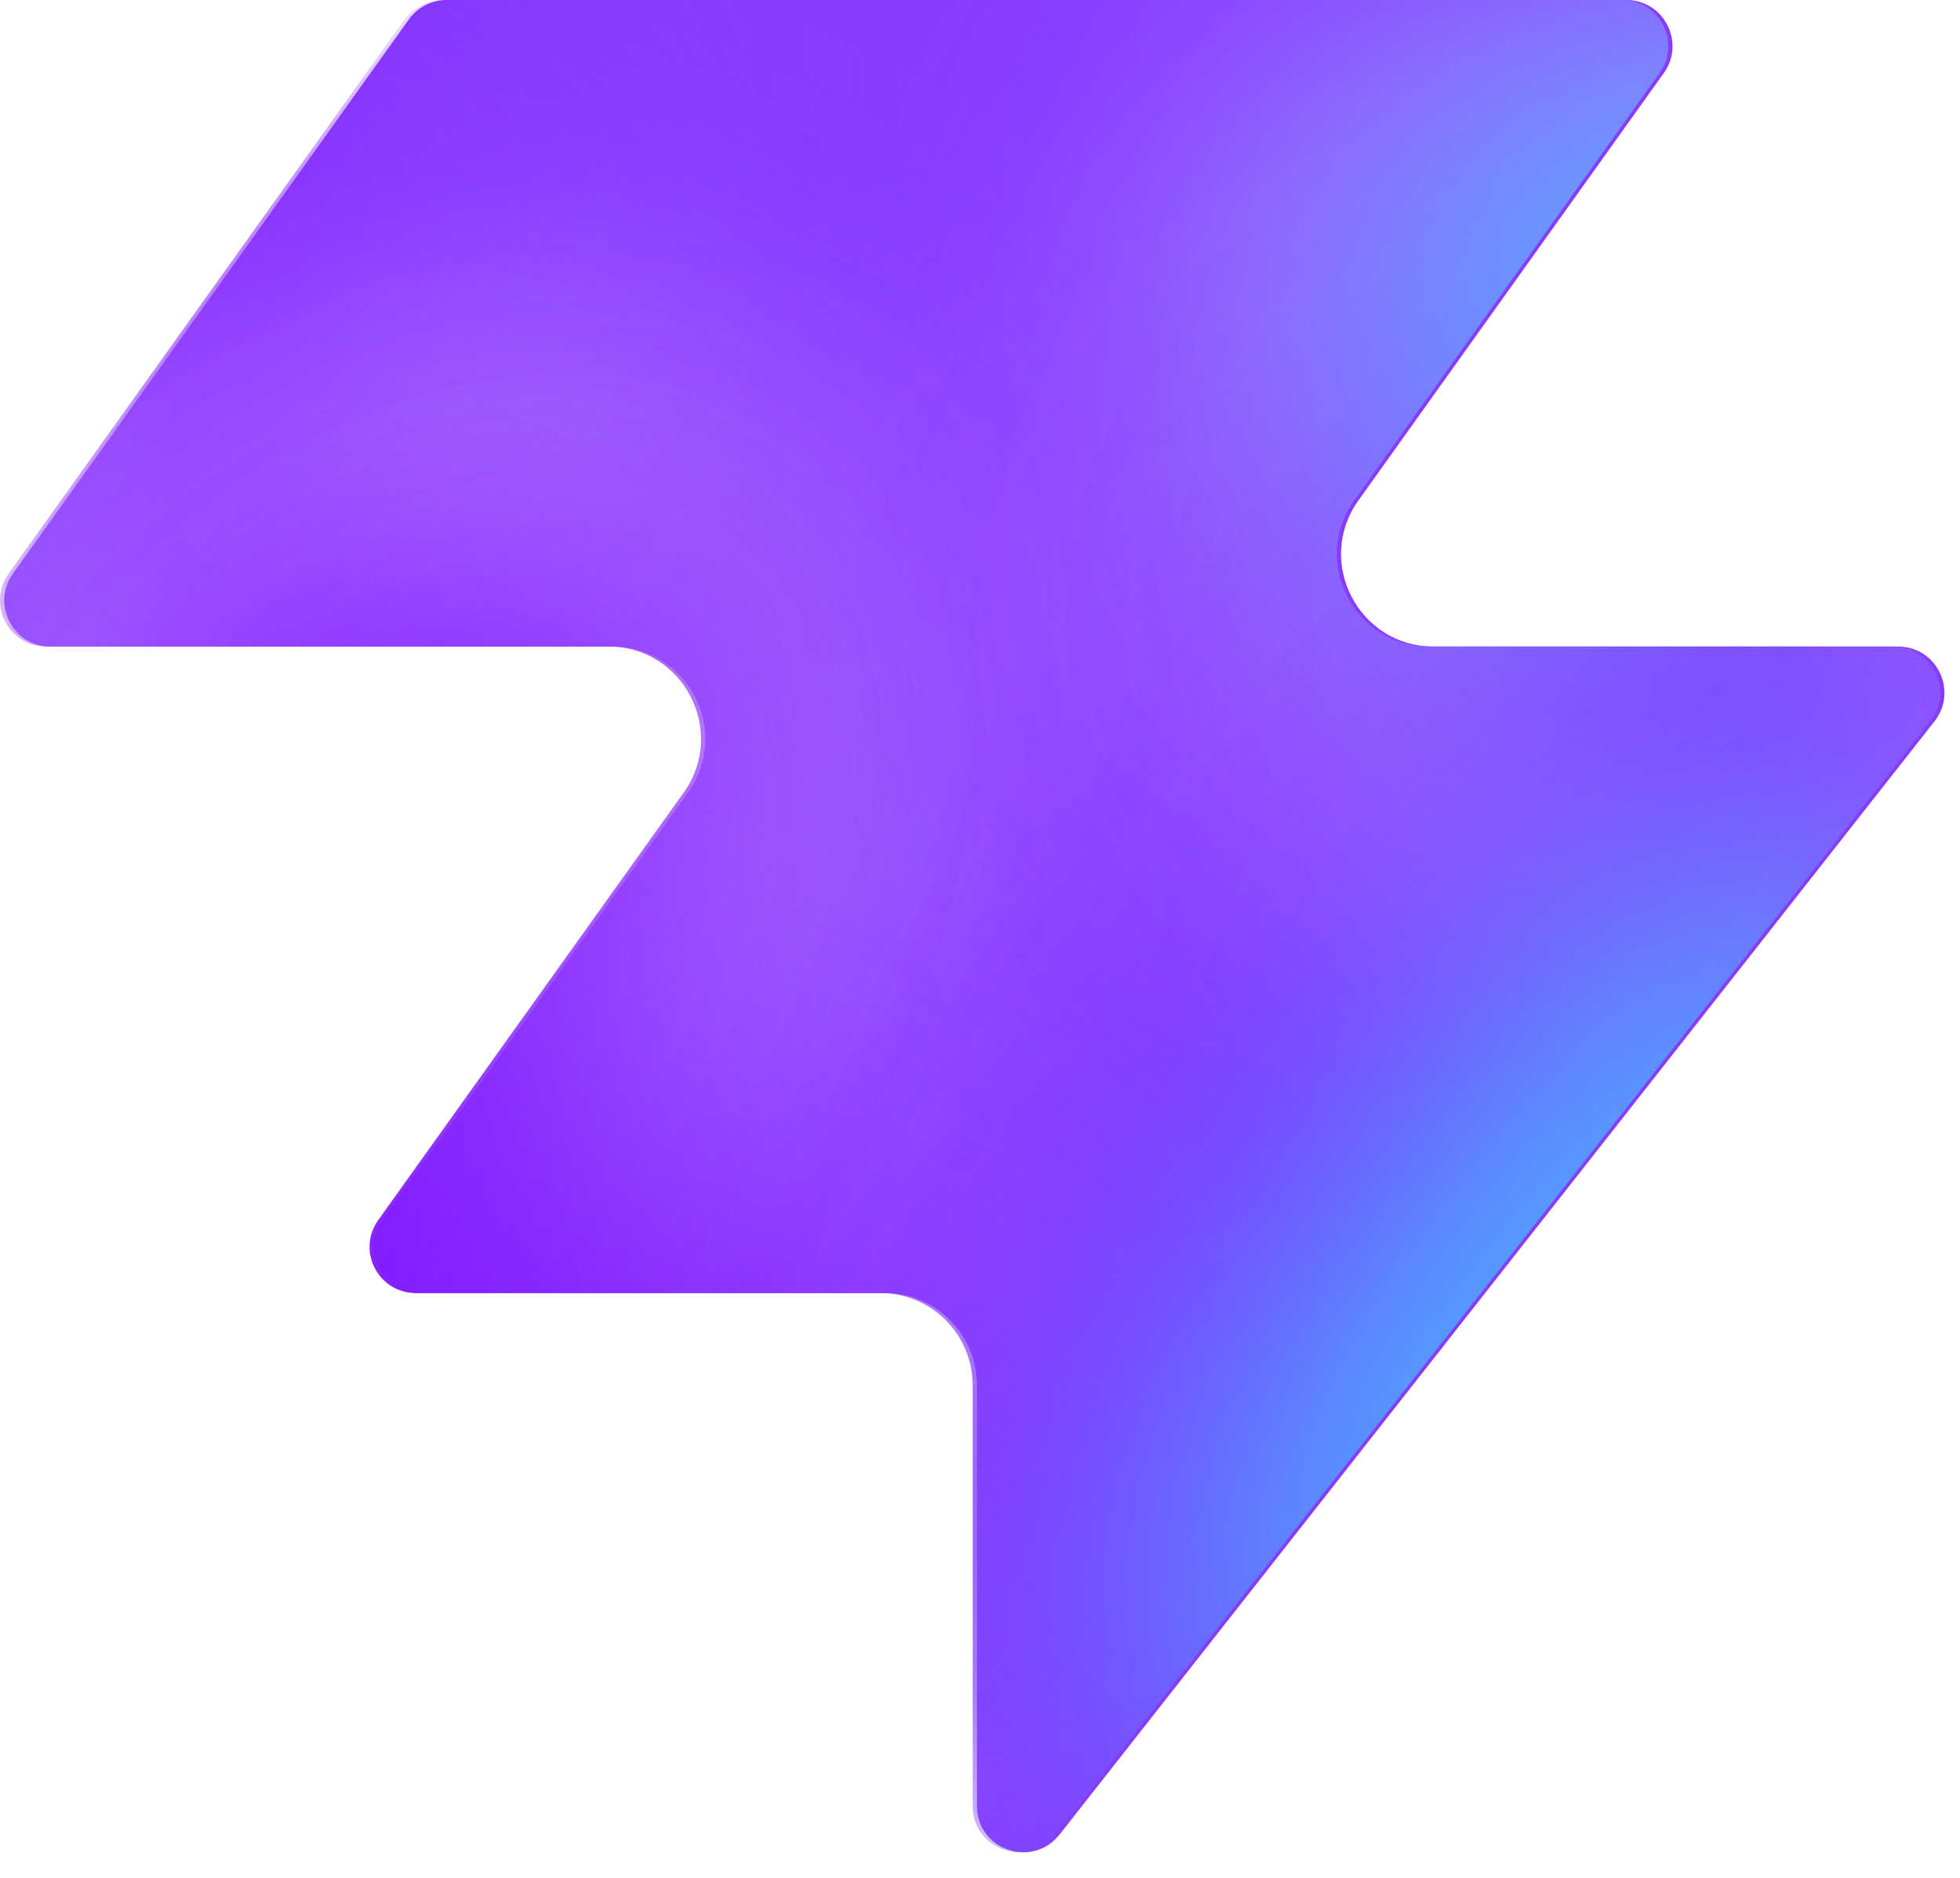
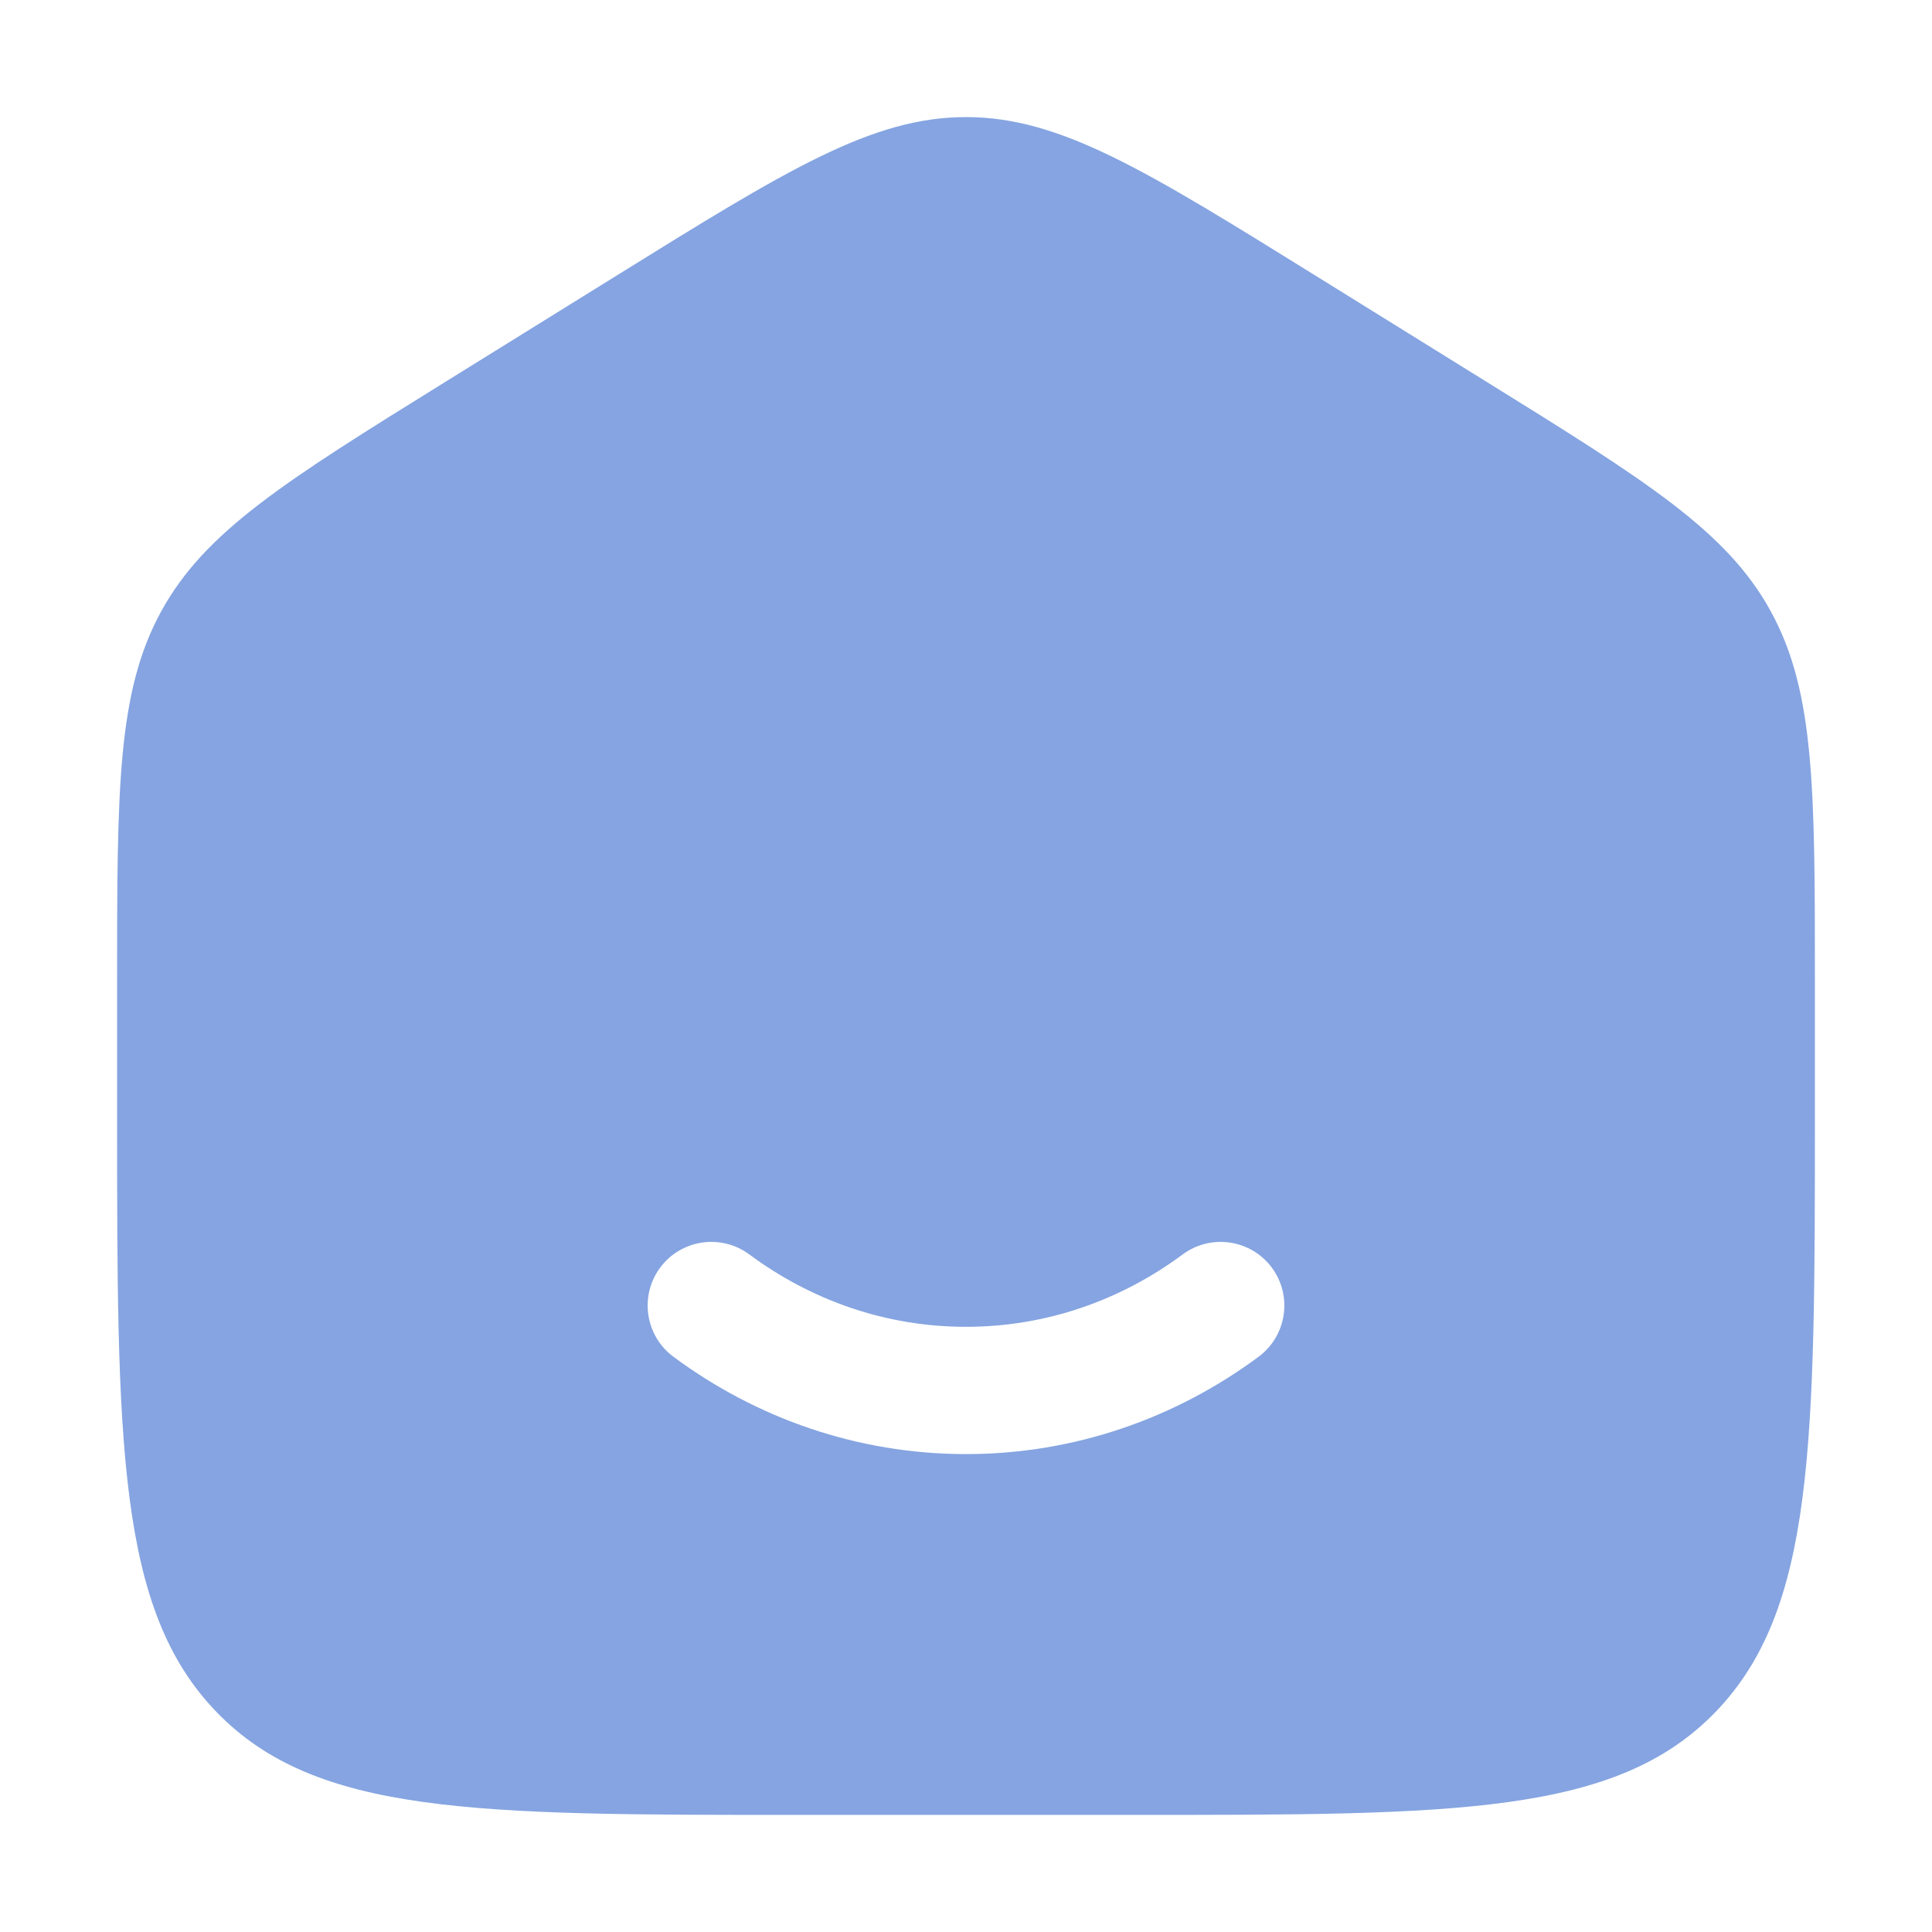
- <svg xmlns="http://www.w3.org/2000/svg" width="48" height="46" fill="none" viewBox="0 0 48 46">
-   <path fill="#863bff" d="M25.946 44.938c-.664.845-2.021.375-2.021-.698V33.937a2.26 2.26 0 0 0-2.262-2.262H10.287c-.92 0-1.456-1.04-.92-1.788l7.48-10.471c1.07-1.497 0-3.578-1.842-3.578H1.237c-.92 0-1.456-1.04-.92-1.788L10.013.474c.214-.297.556-.474.92-.474h28.894c.92 0 1.456 1.04.92 1.788l-7.48 10.471c-1.07 1.498 0 3.579 1.842 3.579h11.377c.943 0 1.473 1.088.89 1.83L25.947 44.94z" style="fill:#863bff;fill:color(display-p3 .525 .23 1);fill-opacity:1" />
-   <mask id="a" width="48" height="46" x="0" y="0" maskUnits="userSpaceOnUse" style="mask-type:alpha">
-     <path fill="#000" d="M25.842 44.938c-.664.844-2.021.375-2.021-.698V33.937a2.26 2.26 0 0 0-2.262-2.262H10.183c-.92 0-1.456-1.04-.92-1.788l7.48-10.471c1.07-1.498 0-3.579-1.842-3.579H1.133c-.92 0-1.456-1.04-.92-1.787L9.91.473c.214-.297.556-.474.92-.474h28.894c.92 0 1.456 1.04.92 1.788l-7.48 10.471c-1.07 1.498 0 3.578 1.842 3.578h11.377c.943 0 1.473 1.088.89 1.832L25.843 44.94z" style="fill:#000;fill-opacity:1" />
-   </mask>
-   <g mask="url(#a)">
-     <g filter="url(#b)">
-       <ellipse cx="5.508" cy="14.704" fill="#ede6ff" rx="5.508" ry="14.704" style="fill:#ede6ff;fill:color(display-p3 .927 .903 1);fill-opacity:1" transform="matrix(.00324 1 1 -.00324 -4.47 31.516)" />
-     </g>
-     <g filter="url(#c)">
-       <ellipse cx="10.399" cy="29.851" fill="#ede6ff" rx="10.399" ry="29.851" style="fill:#ede6ff;fill:color(display-p3 .927 .903 1);fill-opacity:1" transform="matrix(.00324 1 1 -.00324 -39.328 7.883)" />
-     </g>
-     <g filter="url(#d)">
-       <ellipse cx="5.508" cy="30.487" fill="#7e14ff" rx="5.508" ry="30.487" style="fill:#7e14ff;fill:color(display-p3 .492 .077 1);fill-opacity:1" transform="rotate(89.814 -25.913 -14.639)scale(1 -1)" />
-     </g>
-     <g filter="url(#e)">
-       <ellipse cx="5.508" cy="30.599" fill="#7e14ff" rx="5.508" ry="30.599" style="fill:#7e14ff;fill:color(display-p3 .492 .077 1);fill-opacity:1" transform="rotate(89.814 -32.644 -3.334)scale(1 -1)" />
-     </g>
-     <g filter="url(#f)">
-       <ellipse cx="5.508" cy="30.599" fill="#7e14ff" rx="5.508" ry="30.599" style="fill:#7e14ff;fill:color(display-p3 .492 .077 1);fill-opacity:1" transform="matrix(.00324 1 1 -.00324 -34.34 30.47)" />
-     </g>
-     <g filter="url(#g)">
-       <ellipse cx="14.072" cy="22.078" fill="#ede6ff" rx="14.072" ry="22.078" style="fill:#ede6ff;fill:color(display-p3 .927 .903 1);fill-opacity:1" transform="rotate(93.35 24.506 48.493)scale(-1 1)" />
-     </g>
-     <g filter="url(#h)">
-       <ellipse cx="3.47" cy="21.501" fill="#7e14ff" rx="3.47" ry="21.501" style="fill:#7e14ff;fill:color(display-p3 .492 .077 1);fill-opacity:1" transform="rotate(89.009 28.708 47.59)scale(-1 1)" />
-     </g>
-     <g filter="url(#i)">
-       <ellipse cx="3.47" cy="21.501" fill="#7e14ff" rx="3.47" ry="21.501" style="fill:#7e14ff;fill:color(display-p3 .492 .077 1);fill-opacity:1" transform="rotate(89.009 28.708 47.59)scale(-1 1)" />
-     </g>
-     <g filter="url(#j)">
-       <ellipse cx=".387" cy="8.972" fill="#7e14ff" rx="4.407" ry="29.108" style="fill:#7e14ff;fill:color(display-p3 .492 .077 1);fill-opacity:1" transform="rotate(39.51 .387 8.972)" />
-     </g>
-     <g filter="url(#k)">
-       <ellipse cx="47.523" cy="-6.092" fill="#7e14ff" rx="4.407" ry="29.108" style="fill:#7e14ff;fill:color(display-p3 .492 .077 1);fill-opacity:1" transform="rotate(37.892 47.523 -6.092)" />
-     </g>
-     <g filter="url(#l)">
-       <ellipse cx="41.412" cy="6.333" fill="#47bfff" rx="5.971" ry="9.665" style="fill:#47bfff;fill:color(display-p3 .28 .748 1);fill-opacity:1" transform="rotate(37.892 41.412 6.333)" />
-     </g>
-     <g filter="url(#m)">
-       <ellipse cx="-1.879" cy="38.332" fill="#7e14ff" rx="4.407" ry="29.108" style="fill:#7e14ff;fill:color(display-p3 .492 .077 1);fill-opacity:1" transform="rotate(37.892 -1.88 38.332)" />
-     </g>
-     <g filter="url(#n)">
-       <ellipse cx="-1.879" cy="38.332" fill="#7e14ff" rx="4.407" ry="29.108" style="fill:#7e14ff;fill:color(display-p3 .492 .077 1);fill-opacity:1" transform="rotate(37.892 -1.88 38.332)" />
-     </g>
-     <g filter="url(#o)">
-       <ellipse cx="35.651" cy="29.907" fill="#7e14ff" rx="4.407" ry="29.108" style="fill:#7e14ff;fill:color(display-p3 .492 .077 1);fill-opacity:1" transform="rotate(37.892 35.651 29.907)" />
-     </g>
-     <g filter="url(#p)">
-       <ellipse cx="38.418" cy="32.4" fill="#47bfff" rx="5.971" ry="15.297" style="fill:#47bfff;fill:color(display-p3 .28 .748 1);fill-opacity:1" transform="rotate(37.892 38.418 32.4)" />
-     </g>
-   </g>
-   <defs>
-     <filter id="b" width="60.045" height="41.654" x="-19.77" y="16.149" color-interpolation-filters="sRGB" filterUnits="userSpaceOnUse">
-       <feFlood flood-opacity="0" result="BackgroundImageFix" />
-       <feBlend in="SourceGraphic" in2="BackgroundImageFix" result="shape" />
-       <feGaussianBlur result="effect1_foregroundBlur_2002_17158" stdDeviation="7.659" />
-     </filter>
-     <filter id="c" width="90.34" height="51.437" x="-54.613" y="-7.533" color-interpolation-filters="sRGB" filterUnits="userSpaceOnUse">
-       <feFlood flood-opacity="0" result="BackgroundImageFix" />
-       <feBlend in="SourceGraphic" in2="BackgroundImageFix" result="shape" />
-       <feGaussianBlur result="effect1_foregroundBlur_2002_17158" stdDeviation="7.659" />
-     </filter>
-     <filter id="d" width="79.355" height="29.4" x="-49.64" y="2.03" color-interpolation-filters="sRGB" filterUnits="userSpaceOnUse">
-       <feFlood flood-opacity="0" result="BackgroundImageFix" />
-       <feBlend in="SourceGraphic" in2="BackgroundImageFix" result="shape" />
-       <feGaussianBlur result="effect1_foregroundBlur_2002_17158" stdDeviation="4.596" />
-     </filter>
-     <filter id="e" width="79.579" height="29.4" x="-45.045" y="20.029" color-interpolation-filters="sRGB" filterUnits="userSpaceOnUse">
-       <feFlood flood-opacity="0" result="BackgroundImageFix" />
-       <feBlend in="SourceGraphic" in2="BackgroundImageFix" result="shape" />
-       <feGaussianBlur result="effect1_foregroundBlur_2002_17158" stdDeviation="4.596" />
-     </filter>
-     <filter id="f" width="79.579" height="29.4" x="-43.513" y="21.178" color-interpolation-filters="sRGB" filterUnits="userSpaceOnUse">
-       <feFlood flood-opacity="0" result="BackgroundImageFix" />
-       <feBlend in="SourceGraphic" in2="BackgroundImageFix" result="shape" />
-       <feGaussianBlur result="effect1_foregroundBlur_2002_17158" stdDeviation="4.596" />
-     </filter>
-     <filter id="g" width="74.749" height="58.852" x="15.756" y="-17.901" color-interpolation-filters="sRGB" filterUnits="userSpaceOnUse">
-       <feFlood flood-opacity="0" result="BackgroundImageFix" />
-       <feBlend in="SourceGraphic" in2="BackgroundImageFix" result="shape" />
-       <feGaussianBlur result="effect1_foregroundBlur_2002_17158" stdDeviation="7.659" />
-     </filter>
-     <filter id="h" width="61.377" height="25.362" x="23.548" y="2.284" color-interpolation-filters="sRGB" filterUnits="userSpaceOnUse">
-       <feFlood flood-opacity="0" result="BackgroundImageFix" />
-       <feBlend in="SourceGraphic" in2="BackgroundImageFix" result="shape" />
-       <feGaussianBlur result="effect1_foregroundBlur_2002_17158" stdDeviation="4.596" />
-     </filter>
-     <filter id="i" width="61.377" height="25.362" x="23.548" y="2.284" color-interpolation-filters="sRGB" filterUnits="userSpaceOnUse">
-       <feFlood flood-opacity="0" result="BackgroundImageFix" />
-       <feBlend in="SourceGraphic" in2="BackgroundImageFix" result="shape" />
-       <feGaussianBlur result="effect1_foregroundBlur_2002_17158" stdDeviation="4.596" />
-     </filter>
-     <filter id="j" width="56.045" height="63.649" x="-27.636" y="-22.853" color-interpolation-filters="sRGB" filterUnits="userSpaceOnUse">
-       <feFlood flood-opacity="0" result="BackgroundImageFix" />
-       <feBlend in="SourceGraphic" in2="BackgroundImageFix" result="shape" />
-       <feGaussianBlur result="effect1_foregroundBlur_2002_17158" stdDeviation="4.596" />
-     </filter>
-     <filter id="k" width="54.814" height="64.646" x="20.116" y="-38.415" color-interpolation-filters="sRGB" filterUnits="userSpaceOnUse">
-       <feFlood flood-opacity="0" result="BackgroundImageFix" />
-       <feBlend in="SourceGraphic" in2="BackgroundImageFix" result="shape" />
-       <feGaussianBlur result="effect1_foregroundBlur_2002_17158" stdDeviation="4.596" />
-     </filter>
-     <filter id="l" width="33.541" height="35.313" x="24.641" y="-11.323" color-interpolation-filters="sRGB" filterUnits="userSpaceOnUse">
-       <feFlood flood-opacity="0" result="BackgroundImageFix" />
-       <feBlend in="SourceGraphic" in2="BackgroundImageFix" result="shape" />
-       <feGaussianBlur result="effect1_foregroundBlur_2002_17158" stdDeviation="4.596" />
-     </filter>
-     <filter id="m" width="54.814" height="64.646" x="-29.286" y="6.009" color-interpolation-filters="sRGB" filterUnits="userSpaceOnUse">
-       <feFlood flood-opacity="0" result="BackgroundImageFix" />
-       <feBlend in="SourceGraphic" in2="BackgroundImageFix" result="shape" />
-       <feGaussianBlur result="effect1_foregroundBlur_2002_17158" stdDeviation="4.596" />
-     </filter>
-     <filter id="n" width="54.814" height="64.646" x="-29.286" y="6.009" color-interpolation-filters="sRGB" filterUnits="userSpaceOnUse">
-       <feFlood flood-opacity="0" result="BackgroundImageFix" />
-       <feBlend in="SourceGraphic" in2="BackgroundImageFix" result="shape" />
-       <feGaussianBlur result="effect1_foregroundBlur_2002_17158" stdDeviation="4.596" />
-     </filter>
-     <filter id="o" width="54.814" height="64.646" x="8.244" y="-2.416" color-interpolation-filters="sRGB" filterUnits="userSpaceOnUse">
-       <feFlood flood-opacity="0" result="BackgroundImageFix" />
-       <feBlend in="SourceGraphic" in2="BackgroundImageFix" result="shape" />
-       <feGaussianBlur result="effect1_foregroundBlur_2002_17158" stdDeviation="4.596" />
-     </filter>
-     <filter id="p" width="39.409" height="43.623" x="18.713" y="10.588" color-interpolation-filters="sRGB" filterUnits="userSpaceOnUse">
-       <feFlood flood-opacity="0" result="BackgroundImageFix" />
-       <feBlend in="SourceGraphic" in2="BackgroundImageFix" result="shape" />
-       <feGaussianBlur result="effect1_foregroundBlur_2002_17158" stdDeviation="4.596" />
-     </filter>
-   </defs>
+ <svg xmlns="http://www.w3.org/2000/svg" width="33" height="33" viewBox="0 0 33 33" fill="none">
+   <path fill-rule="evenodd" clip-rule="evenodd" d="M2.753 10.443C2 11.818 2 13.477 2 16.796V19.001C2 24.657 2 27.486 3.699 29.243C5.398 31 8.132 31 13.6 31H19.4C24.868 31 27.602 31 29.301 29.243C31 27.486 31 24.657 31 19.001V16.796C31 13.477 31 11.818 30.247 10.443C29.494 9.068 28.119 8.214 25.368 6.507L22.468 4.707C19.56 2.902 18.107 2 16.5 2C14.893 2 13.44 2.902 10.532 4.707L7.632 6.507C4.881 8.214 3.506 9.068 2.753 10.443ZM12.798 21.426C12.315 21.069 11.634 21.17 11.276 21.652C10.919 22.135 11.02 22.816 11.502 23.174C12.912 24.219 14.637 24.837 16.5 24.837C18.363 24.837 20.088 24.219 21.498 23.174C21.98 22.816 22.081 22.135 21.724 21.652C21.366 21.17 20.685 21.069 20.202 21.426C19.146 22.209 17.872 22.663 16.5 22.663C15.128 22.663 13.854 22.209 12.798 21.426Z" fill="#85A4E1" />
</svg>
